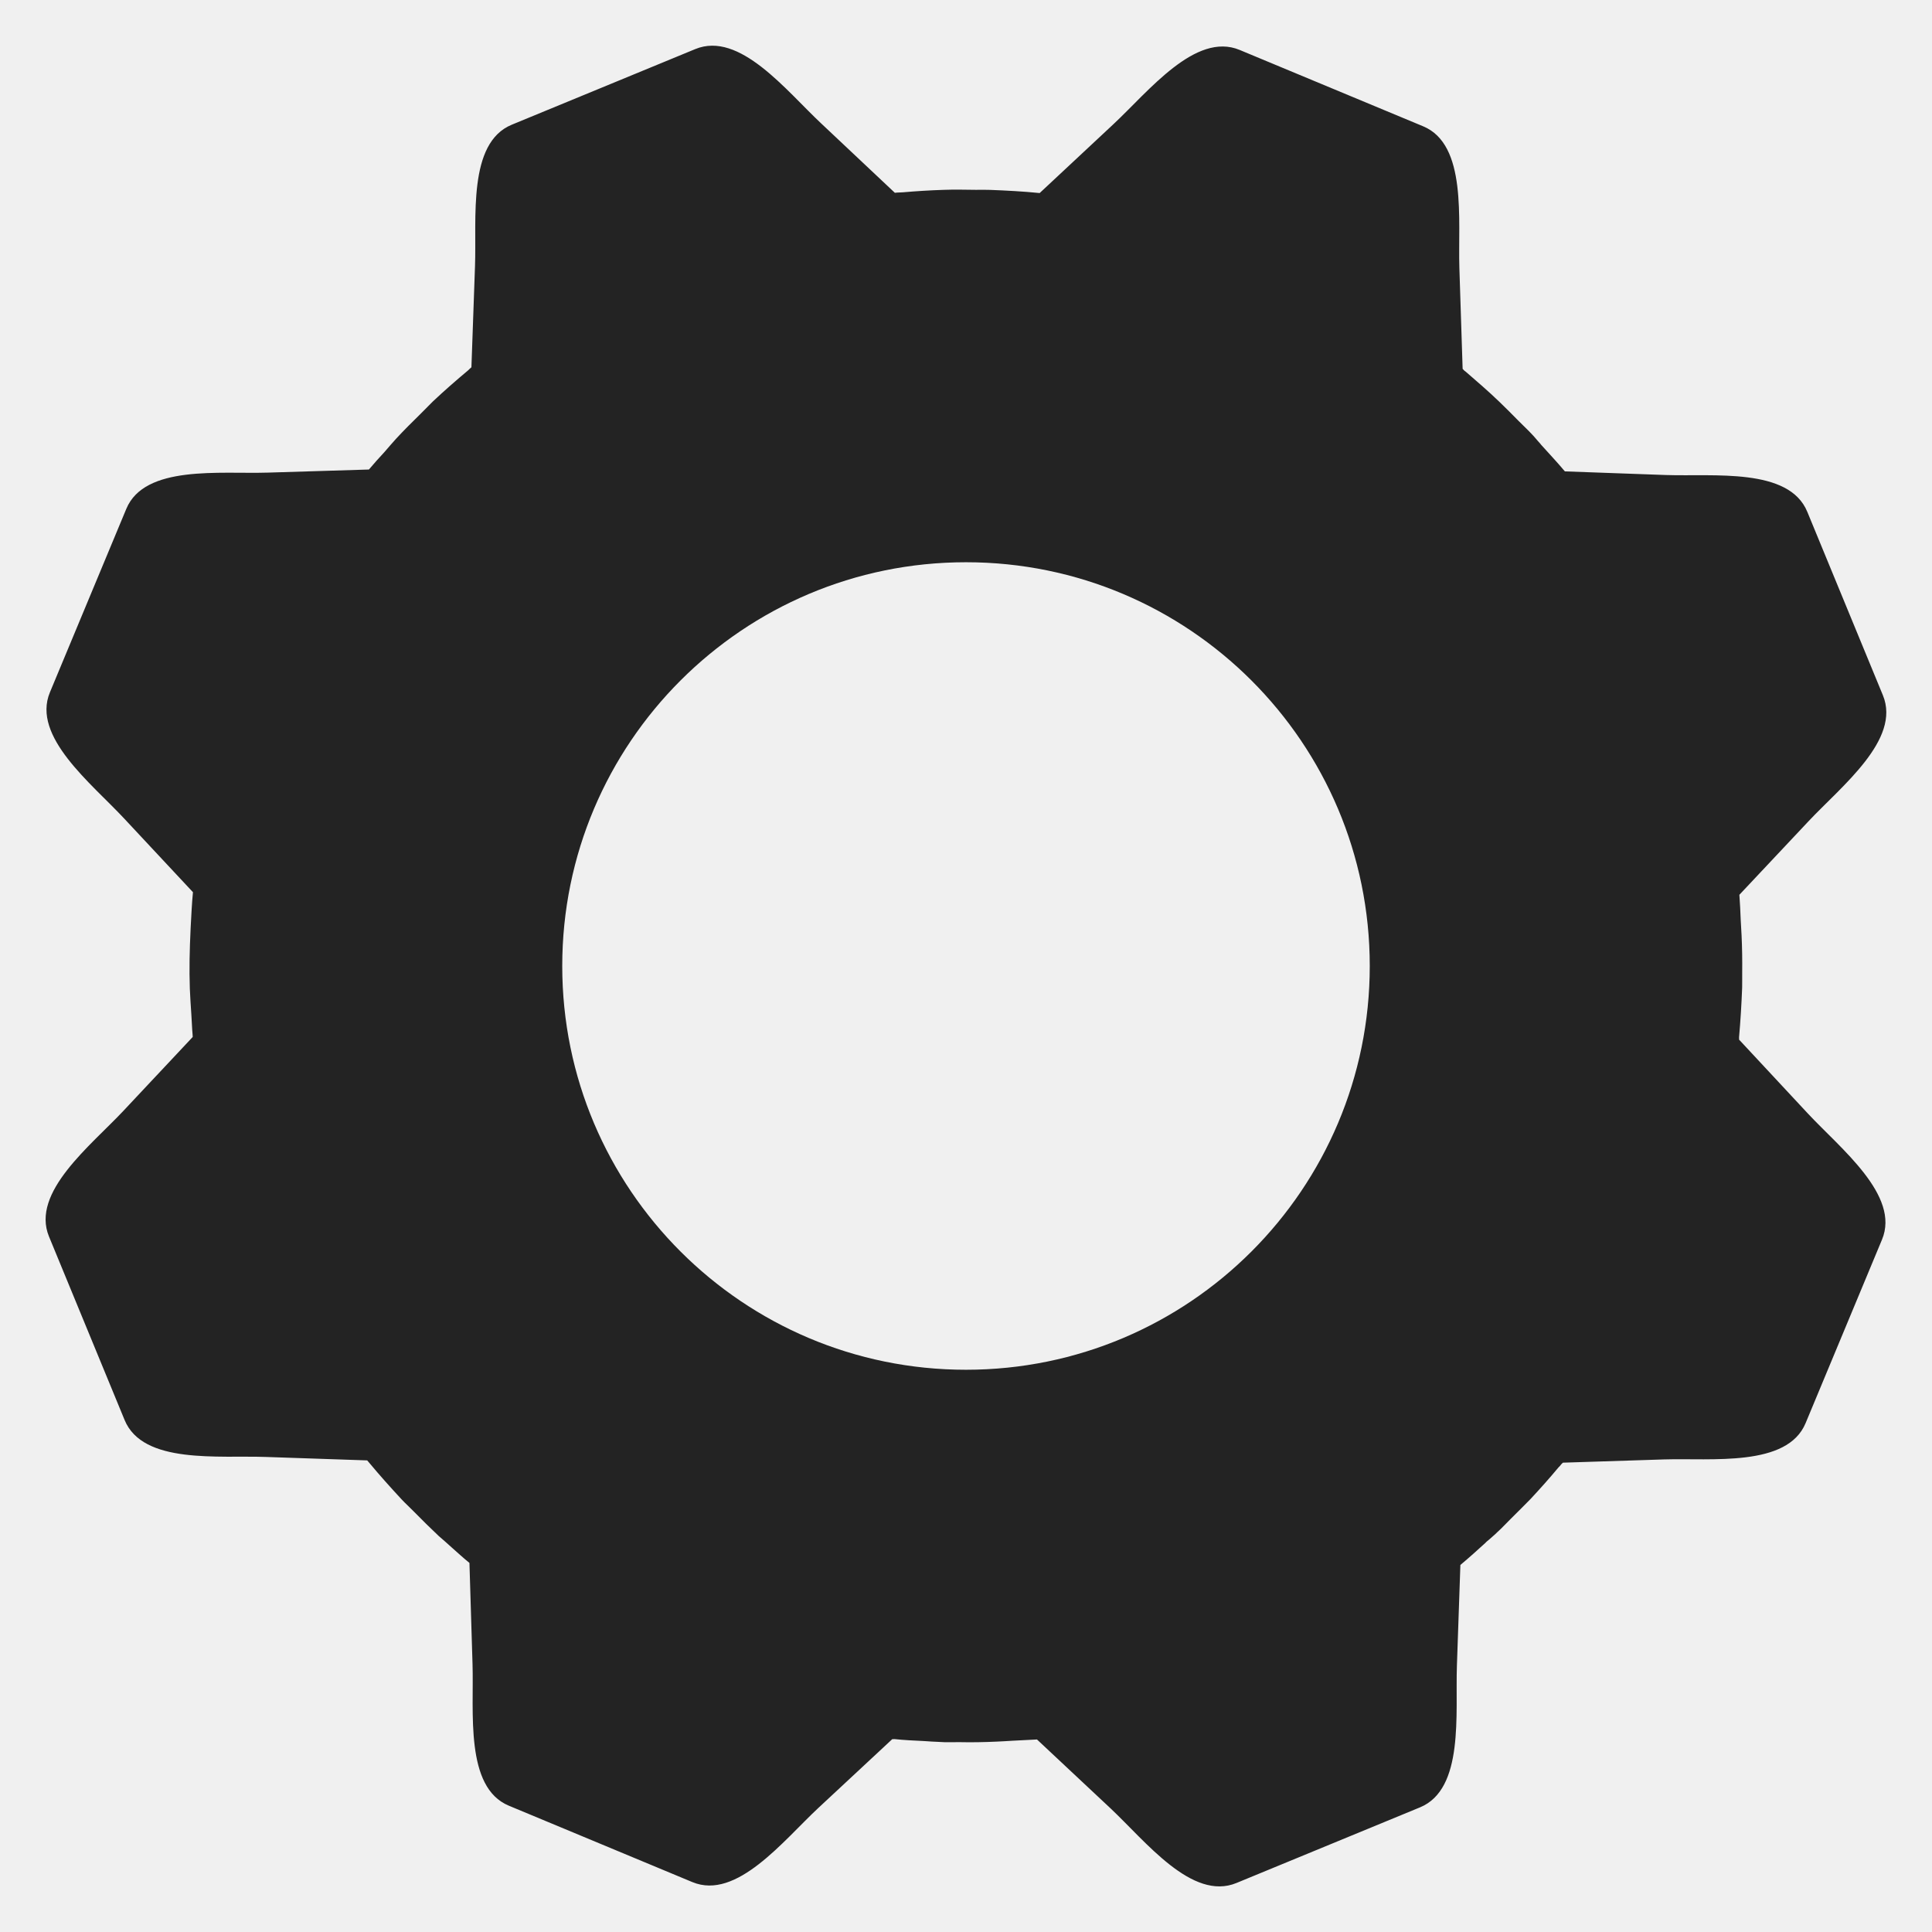
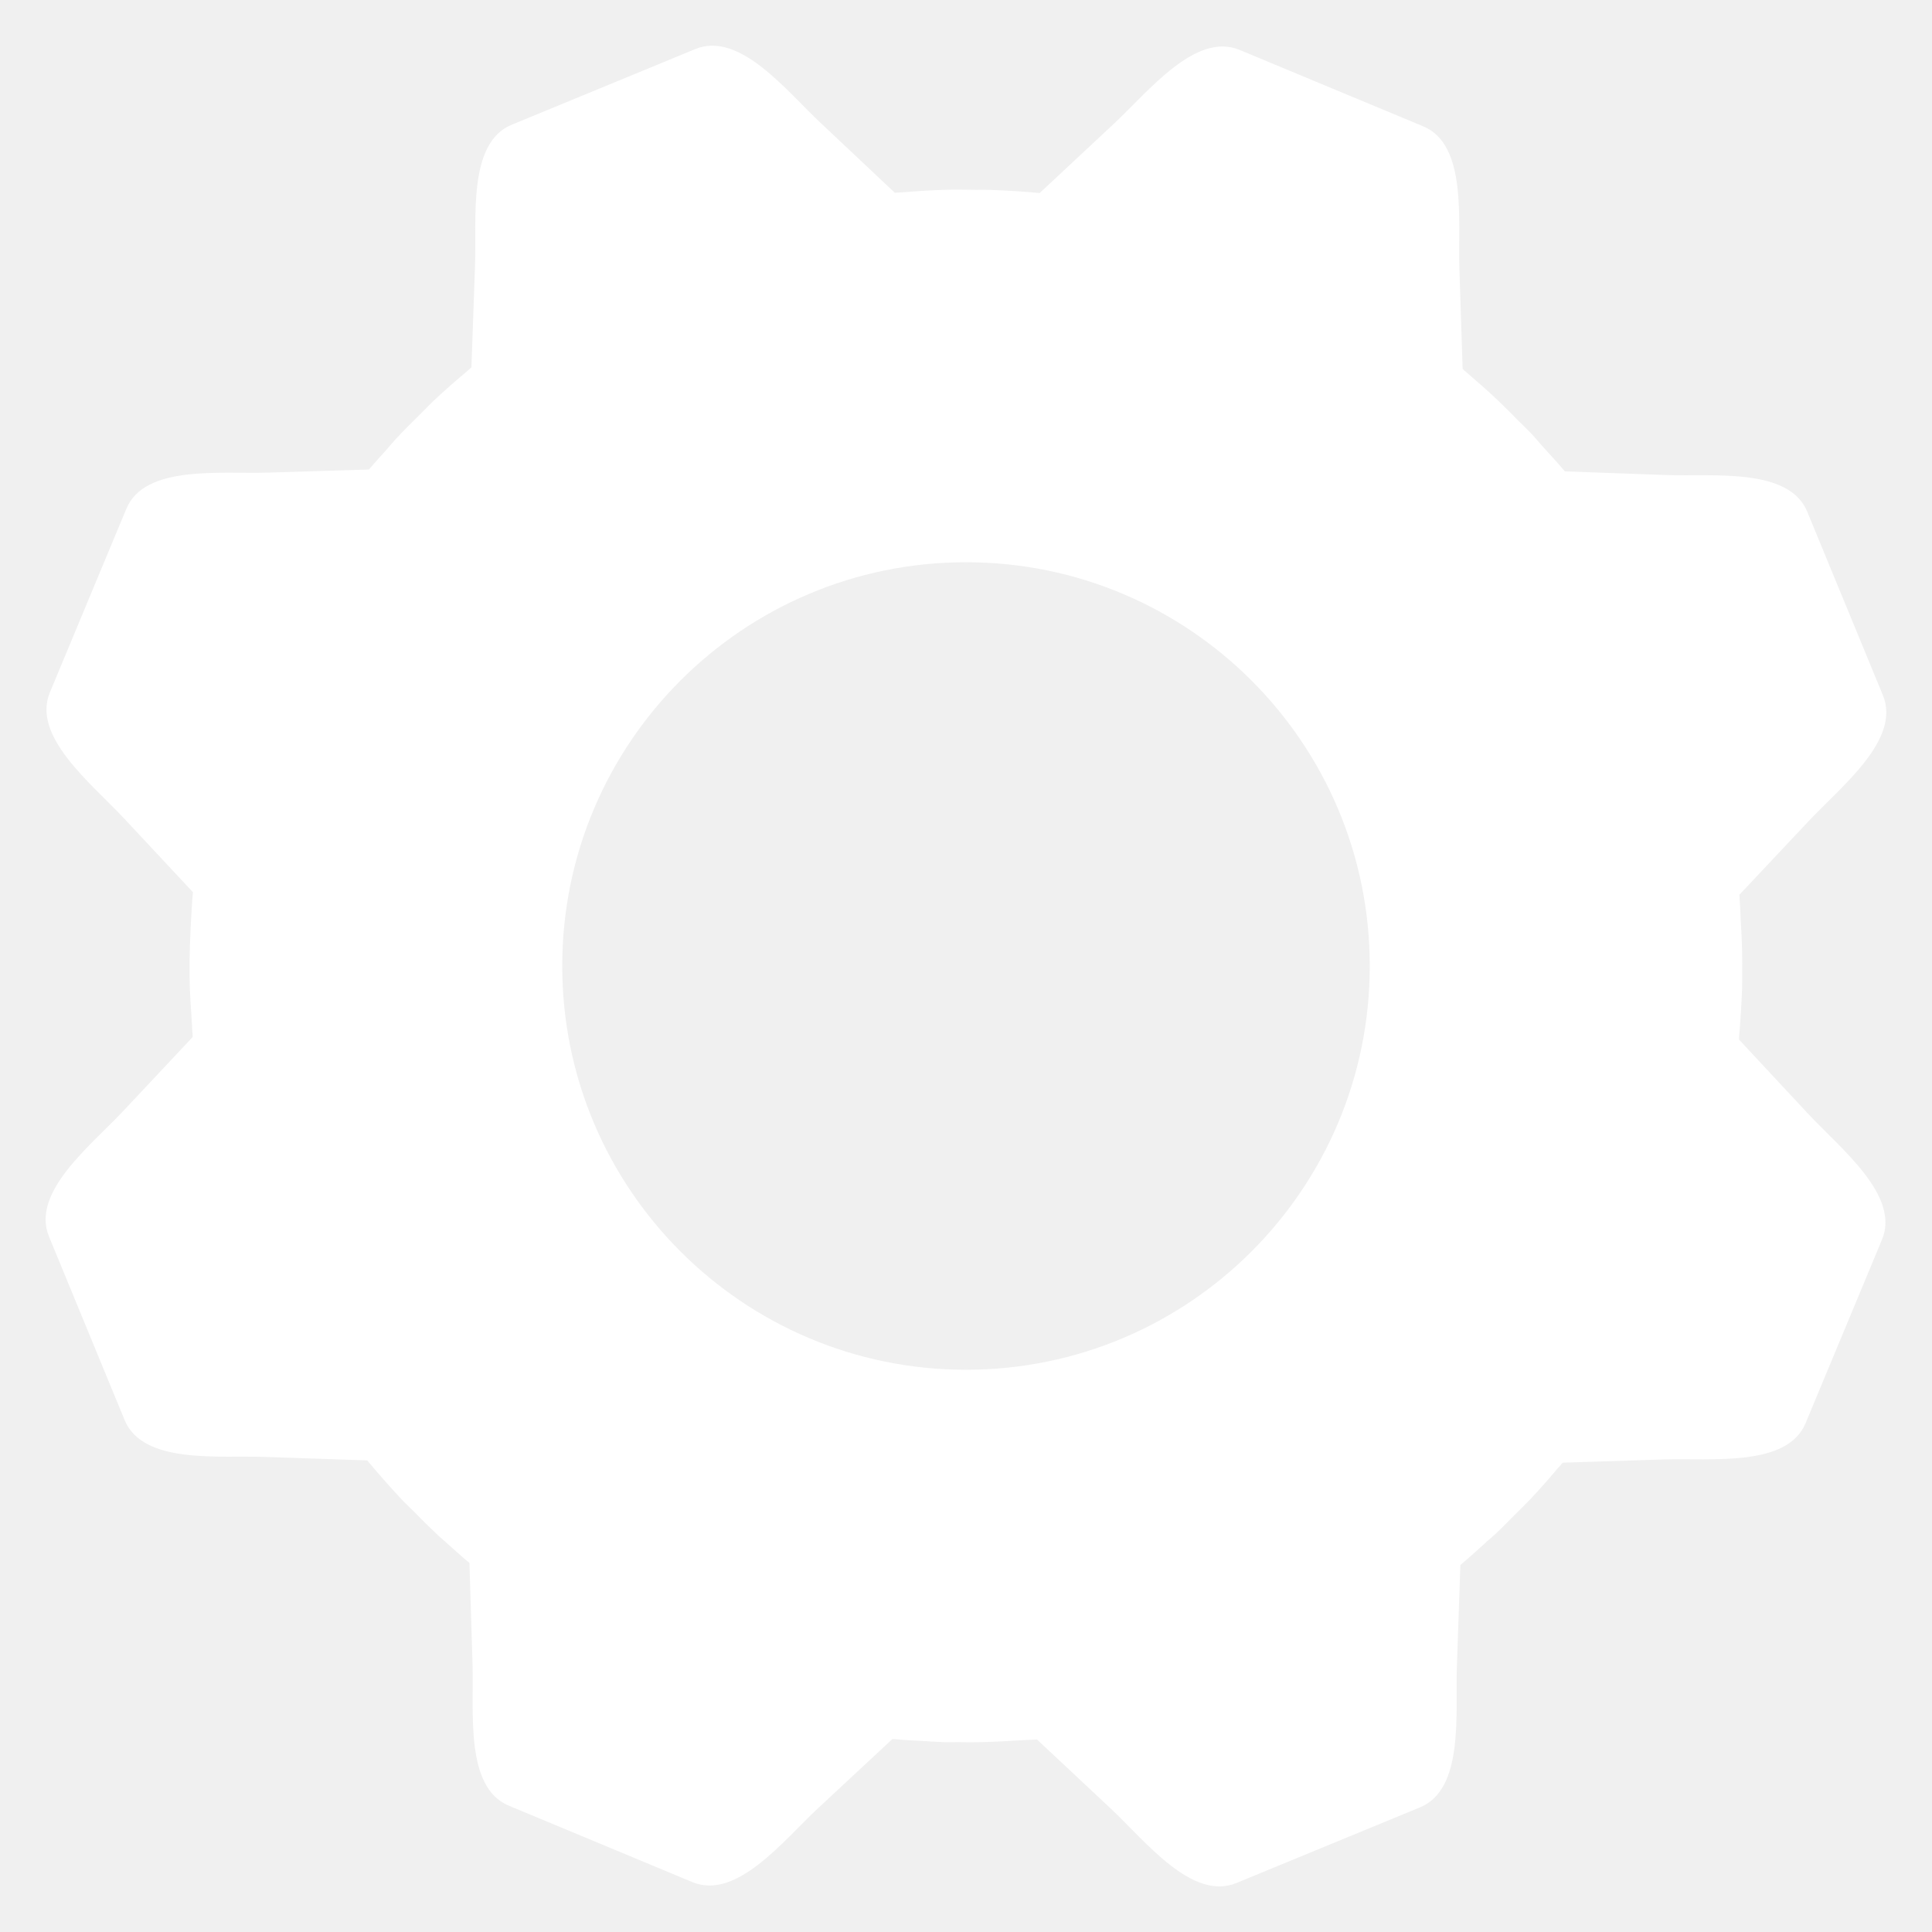
<svg xmlns="http://www.w3.org/2000/svg" enable-background="new 0 0 128 128" height="128px" id="icon_settings" version="1.1" viewBox="0 0 128 128" width="128px" xml:space="preserve">
-   <path fill="#232323" d="M119.78,73.778l-4.563-4.901c0.005-0.043,0.004-0.085-0.001-0.149c0.098-1.093,0.163-2.194,0.206-3.296  c0.01-0.318-0.003-0.658,0.003-0.976c0.009-0.845-0.003-1.662-0.041-2.478c-0.016-0.357-0.035-0.689-0.058-1.044  c-0.019-0.545-0.047-1.083-0.088-1.652l4.576-4.867c2.183-2.325,6.146-5.412,4.933-8.351l-5.01-12.157  c-1.213-2.942-6.194-2.325-9.379-2.436l-6.681-0.241c-0.505-0.604-1.049-1.178-1.572-1.761c-0.02-0.022-0.044-0.056-0.069-0.087  c-0.186-0.195-0.343-0.407-0.531-0.599c-0.283-0.308-0.609-0.602-0.901-0.902c-0.423-0.426-0.844-0.859-1.278-1.271  c-0.712-0.685-1.463-1.331-2.203-1.972c-0.03-0.031-0.078-0.057-0.104-0.078c-0.04-0.039-0.076-0.083-0.116-0.123l-0.216-6.693  c-0.098-3.169,0.525-8.159-2.397-9.375L82.129,3.308c-2.926-1.218-6.034,2.747-8.352,4.91L68.88,12.79  c-1.098-0.11-2.188-0.167-3.279-0.209c-0.305-0.012-0.612-0.006-0.938-0.004c-0.703-0.006-1.412-0.027-2.135,0.001  c-0.913,0.029-1.826,0.086-2.736,0.165c-0.117,0.006-0.234,0.006-0.326,0.014c-0.065,0.013-0.114,0.003-0.18,0.016l-4.871-4.586  c-2.321-2.171-5.412-6.146-8.351-4.935L33.907,8.262c-2.942,1.212-2.32,6.205-2.437,9.381l-0.237,6.691  c-0.073,0.055-0.146,0.131-0.214,0.198c-0.799,0.666-1.583,1.354-2.345,2.07c-0.281,0.276-0.552,0.554-0.827,0.833  c-0.541,0.527-1.084,1.071-1.603,1.63c-0.266,0.29-0.511,0.584-0.77,0.88c-0.352,0.382-0.696,0.759-1.033,1.162l-6.697,0.205  c-3.169,0.099-8.159-0.524-9.375,2.399l-5.063,12.16c-1.217,2.927,2.742,6.024,4.905,8.342l4.573,4.898  c-0.074,0.758-0.107,1.512-0.149,2.279c0.001,0.071-0.012,0.146-0.01,0.217c-0.062,1.3-0.093,2.598-0.048,3.892  c0.021,0.568,0.063,1.126,0.099,1.693c0.033,0.458,0.043,0.924,0.086,1.381c-0.003,0.05,0.001,0.096,0.005,0.13l-4.582,4.884  c-2.172,2.317-6.15,5.399-4.939,8.337l5.01,12.157c1.213,2.944,6.209,2.331,9.385,2.447l6.687,0.227  c0.045,0.066,0.099,0.105,0.147,0.173c0.678,0.814,1.39,1.609,2.132,2.409c0.261,0.281,0.537,0.522,0.802,0.798  c0.545,0.553,1.094,1.1,1.662,1.633c0.279,0.242,0.574,0.495,0.856,0.756c0.395,0.349,0.779,0.705,1.175,1.023l0.204,6.696  c0.1,3.169-0.52,8.171,2.404,9.388l12.16,5.062c2.928,1.219,6.023-2.743,8.341-4.906l4.902-4.562  c0.054,0.001,0.106-0.006,0.16-0.005c0.631,0.07,1.257,0.094,1.883,0.126c0.188,0.016,0.37,0.017,0.548,0.036  c0.294,0.009,0.576,0.032,0.86,0.042c0.336,0.007,0.671-0.003,1.007-0.002c0.817,0.019,1.635,0.002,2.445-0.035  c0.353-0.012,0.714-0.039,1.063-0.059c0.551-0.024,1.082-0.051,1.624-0.083l4.879,4.57c2.324,2.183,5.399,6.151,8.337,4.938  l12.158-5.01c2.943-1.214,2.335-6.199,2.447-9.385l0.23-6.676c0.573-0.478,1.125-0.976,1.658-1.462  c0.075-0.087,0.161-0.148,0.243-0.217c0.186-0.176,0.385-0.324,0.545-0.493c0.324-0.287,0.603-0.604,0.898-0.89  c0.422-0.427,0.87-0.854,1.299-1.301c0.623-0.669,1.25-1.369,1.856-2.098c0.069-0.065,0.123-0.12,0.182-0.205  c0.051-0.045,0.082-0.075,0.111-0.11l6.691-0.215c3.169-0.099,8.171,0.521,9.388-2.403l5.062-12.16  C125.91,79.203,121.942,76.096,119.78,73.778z M90.75,64c0,14.773-11.977,26.75-26.75,26.75S37.25,78.773,37.25,64  S49.227,37.25,64,37.25S90.75,49.227,90.75,64z" />
+   <path fill="white" d="M119.78,73.778l-4.563-4.901c0.005-0.043,0.004-0.085-0.001-0.149c0.098-1.093,0.163-2.194,0.206-3.296  c0.01-0.318-0.003-0.658,0.003-0.976c0.009-0.845-0.003-1.662-0.041-2.478c-0.016-0.357-0.035-0.689-0.058-1.044  c-0.019-0.545-0.047-1.083-0.088-1.652l4.576-4.867c2.183-2.325,6.146-5.412,4.933-8.351l-5.01-12.157  c-1.213-2.942-6.194-2.325-9.379-2.436l-6.681-0.241c-0.505-0.604-1.049-1.178-1.572-1.761c-0.02-0.022-0.044-0.056-0.069-0.087  c-0.186-0.195-0.343-0.407-0.531-0.599c-0.283-0.308-0.609-0.602-0.901-0.902c-0.423-0.426-0.844-0.859-1.278-1.271  c-0.712-0.685-1.463-1.331-2.203-1.972c-0.03-0.031-0.078-0.057-0.104-0.078c-0.04-0.039-0.076-0.083-0.116-0.123l-0.216-6.693  c-0.098-3.169,0.525-8.159-2.397-9.375L82.129,3.308c-2.926-1.218-6.034,2.747-8.352,4.91L68.88,12.79  c-1.098-0.11-2.188-0.167-3.279-0.209c-0.305-0.012-0.612-0.006-0.938-0.004c-0.703-0.006-1.412-0.027-2.135,0.001  c-0.913,0.029-1.826,0.086-2.736,0.165c-0.117,0.006-0.234,0.006-0.326,0.014c-0.065,0.013-0.114,0.003-0.18,0.016l-4.871-4.586  c-2.321-2.171-5.412-6.146-8.351-4.935L33.907,8.262c-2.942,1.212-2.32,6.205-2.437,9.381l-0.237,6.691  c-0.073,0.055-0.146,0.131-0.214,0.198c-0.799,0.666-1.583,1.354-2.345,2.07c-0.281,0.276-0.552,0.554-0.827,0.833  c-0.541,0.527-1.084,1.071-1.603,1.63c-0.266,0.29-0.511,0.584-0.77,0.88c-0.352,0.382-0.696,0.759-1.033,1.162l-6.697,0.205  c-3.169,0.099-8.159-0.524-9.375,2.399l-5.063,12.16c-1.217,2.927,2.742,6.024,4.905,8.342l4.573,4.898  c-0.074,0.758-0.107,1.512-0.149,2.279c0.001,0.071-0.012,0.146-0.01,0.217c-0.062,1.3-0.093,2.598-0.048,3.892  c0.021,0.568,0.063,1.126,0.099,1.693c0.033,0.458,0.043,0.924,0.086,1.381c-0.003,0.05,0.001,0.096,0.005,0.13l-4.582,4.884  c-2.172,2.317-6.15,5.399-4.939,8.337l5.01,12.157c1.213,2.944,6.209,2.331,9.385,2.447l6.687,0.227  c0.045,0.066,0.099,0.105,0.147,0.173c0.678,0.814,1.39,1.609,2.132,2.409c0.261,0.281,0.537,0.522,0.802,0.798  c0.545,0.553,1.094,1.1,1.662,1.633c0.279,0.242,0.574,0.495,0.856,0.756c0.395,0.349,0.779,0.705,1.175,1.023l0.204,6.696  c0.1,3.169-0.52,8.171,2.404,9.388l12.16,5.062c2.928,1.219,6.023-2.743,8.341-4.906l4.902-4.562  c0.054,0.001,0.106-0.006,0.16-0.005c0.631,0.07,1.257,0.094,1.883,0.126c0.188,0.016,0.37,0.017,0.548,0.036  c0.294,0.009,0.576,0.032,0.86,0.042c0.336,0.007,0.671-0.003,1.007-0.002c0.817,0.019,1.635,0.002,2.445-0.035  c0.353-0.012,0.714-0.039,1.063-0.059c0.551-0.024,1.082-0.051,1.624-0.083l4.879,4.57c2.324,2.183,5.399,6.151,8.337,4.938  l12.158-5.01c2.943-1.214,2.335-6.199,2.447-9.385l0.23-6.676c0.573-0.478,1.125-0.976,1.658-1.462  c0.075-0.087,0.161-0.148,0.243-0.217c0.186-0.176,0.385-0.324,0.545-0.493c0.324-0.287,0.603-0.604,0.898-0.89  c0.422-0.427,0.87-0.854,1.299-1.301c0.623-0.669,1.25-1.369,1.856-2.098c0.069-0.065,0.123-0.12,0.182-0.205  c0.051-0.045,0.082-0.075,0.111-0.11l6.691-0.215c3.169-0.099,8.171,0.521,9.388-2.403l5.062-12.16  C125.91,79.203,121.942,76.096,119.78,73.778z M90.75,64c0,14.773-11.977,26.75-26.75,26.75S37.25,78.773,37.25,64  S49.227,37.25,64,37.25S90.75,49.227,90.75,64z" />
</svg>
